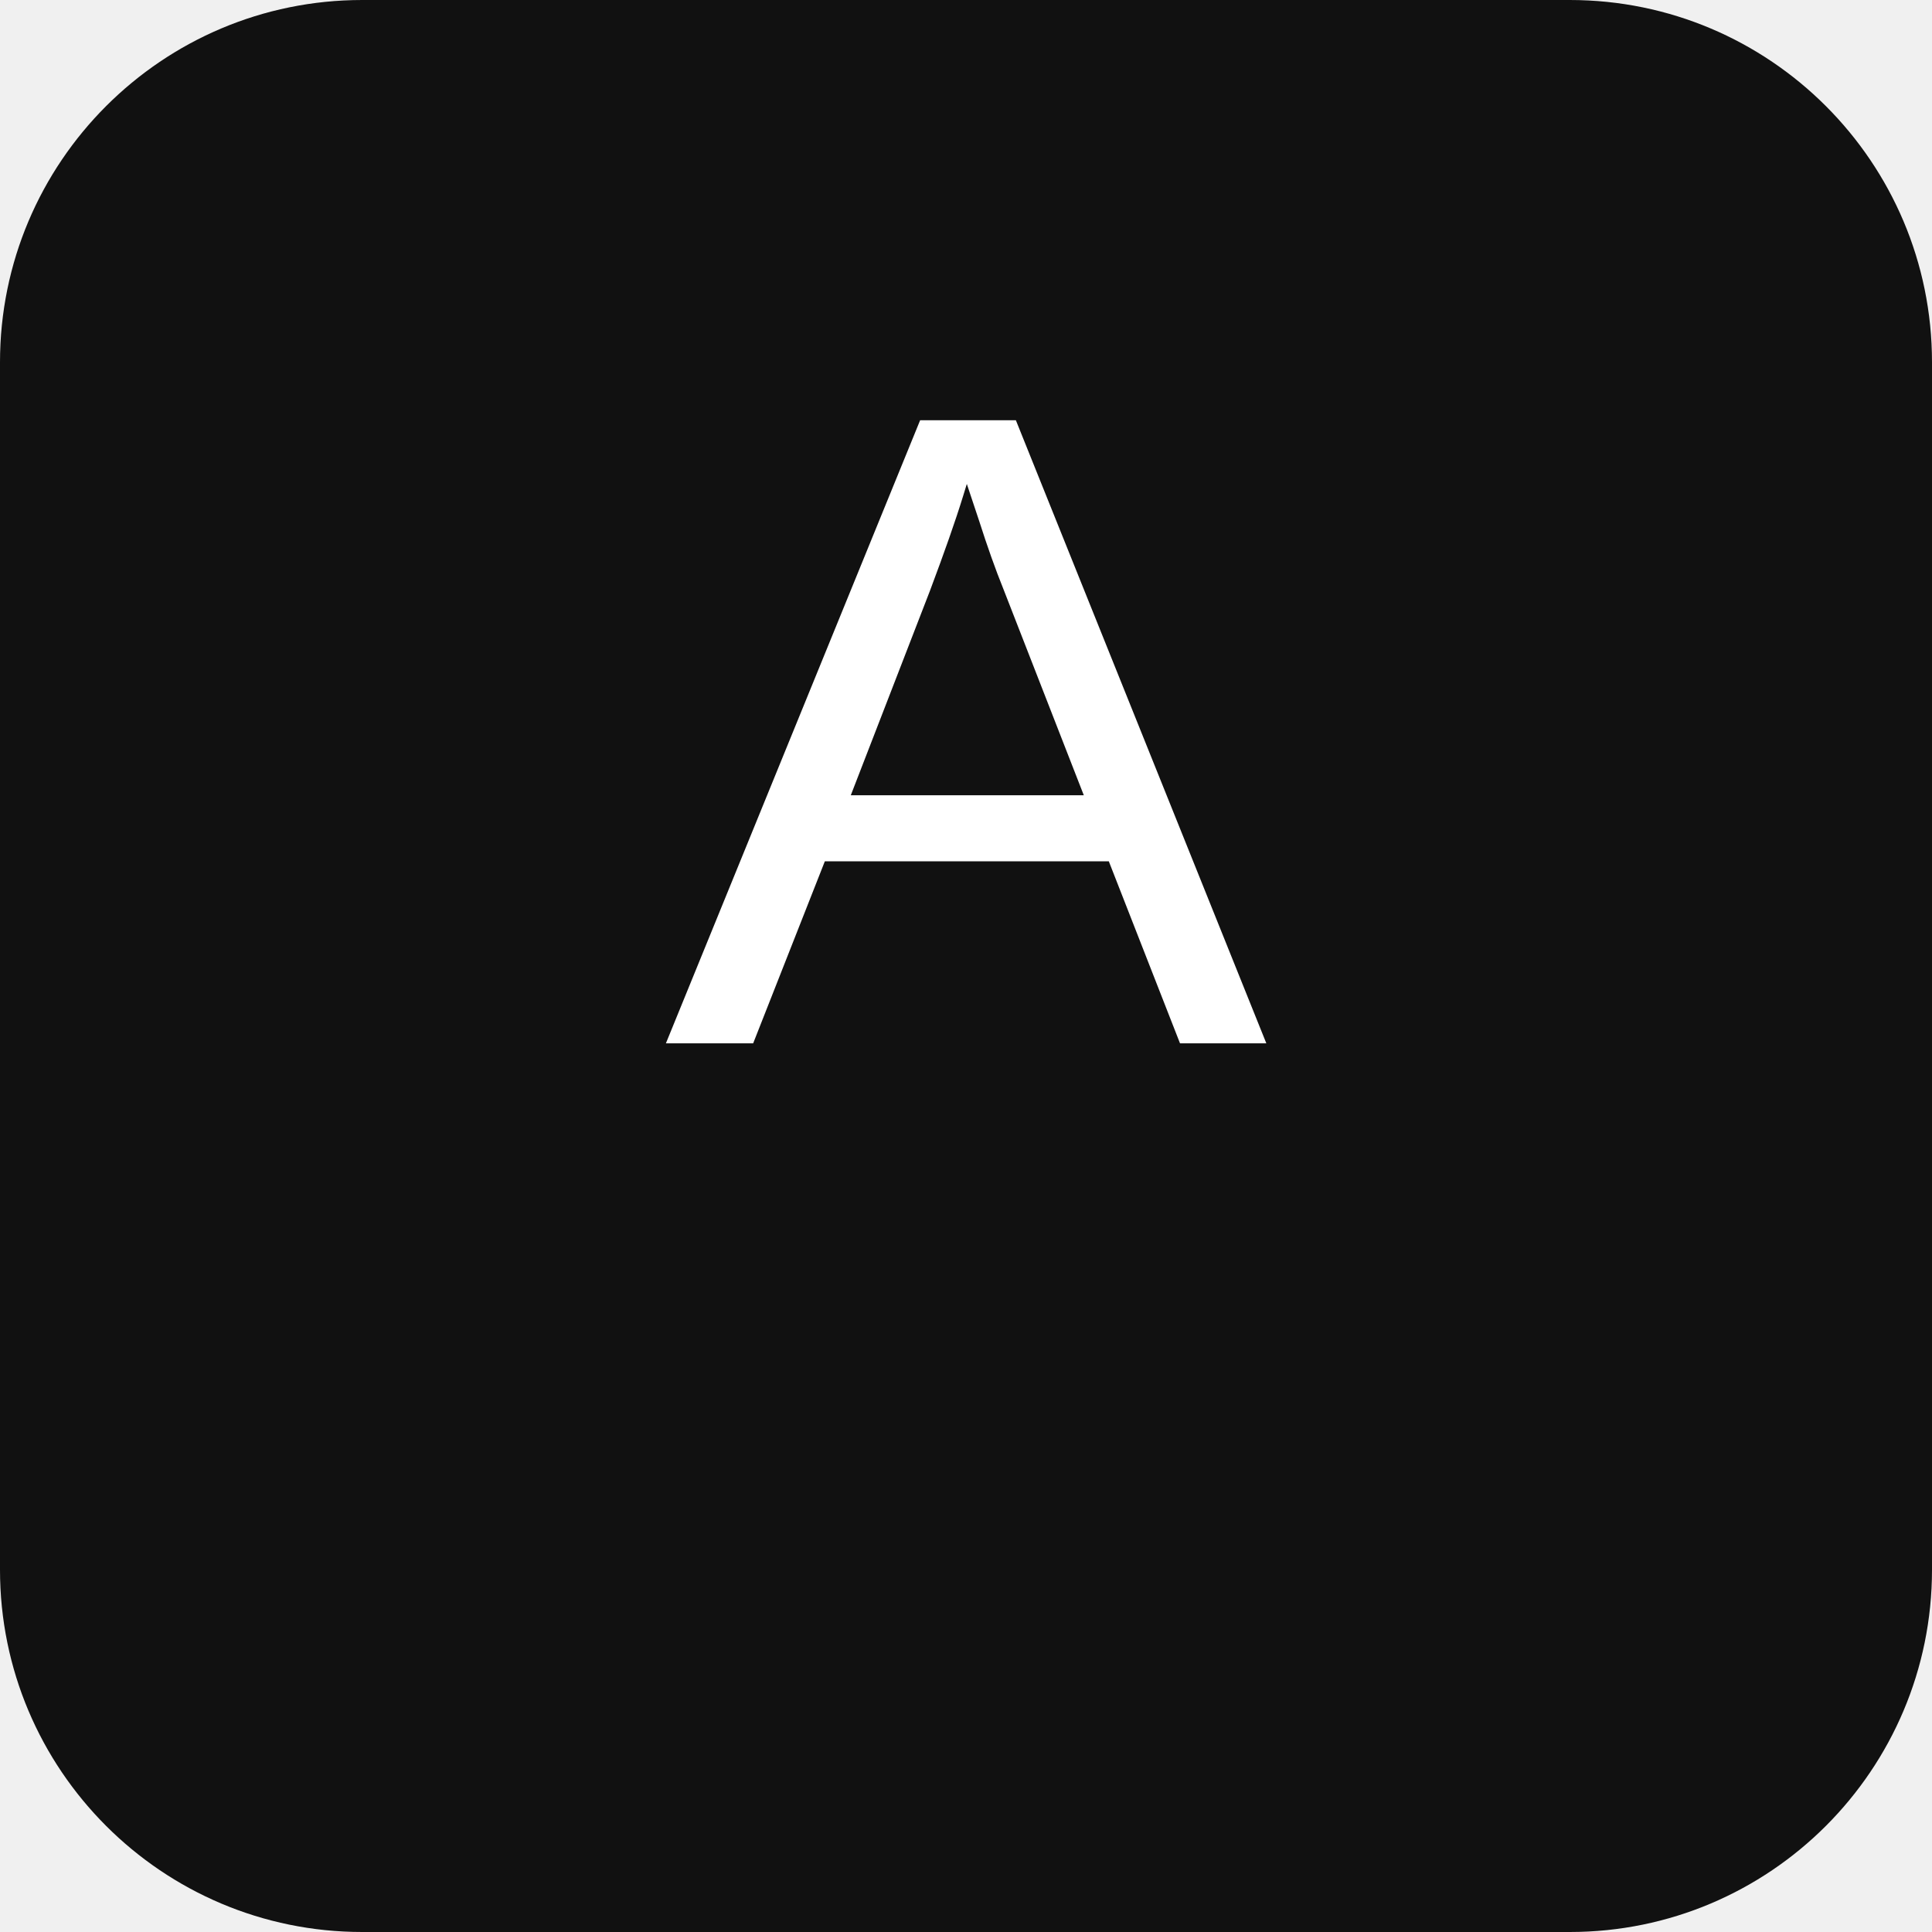
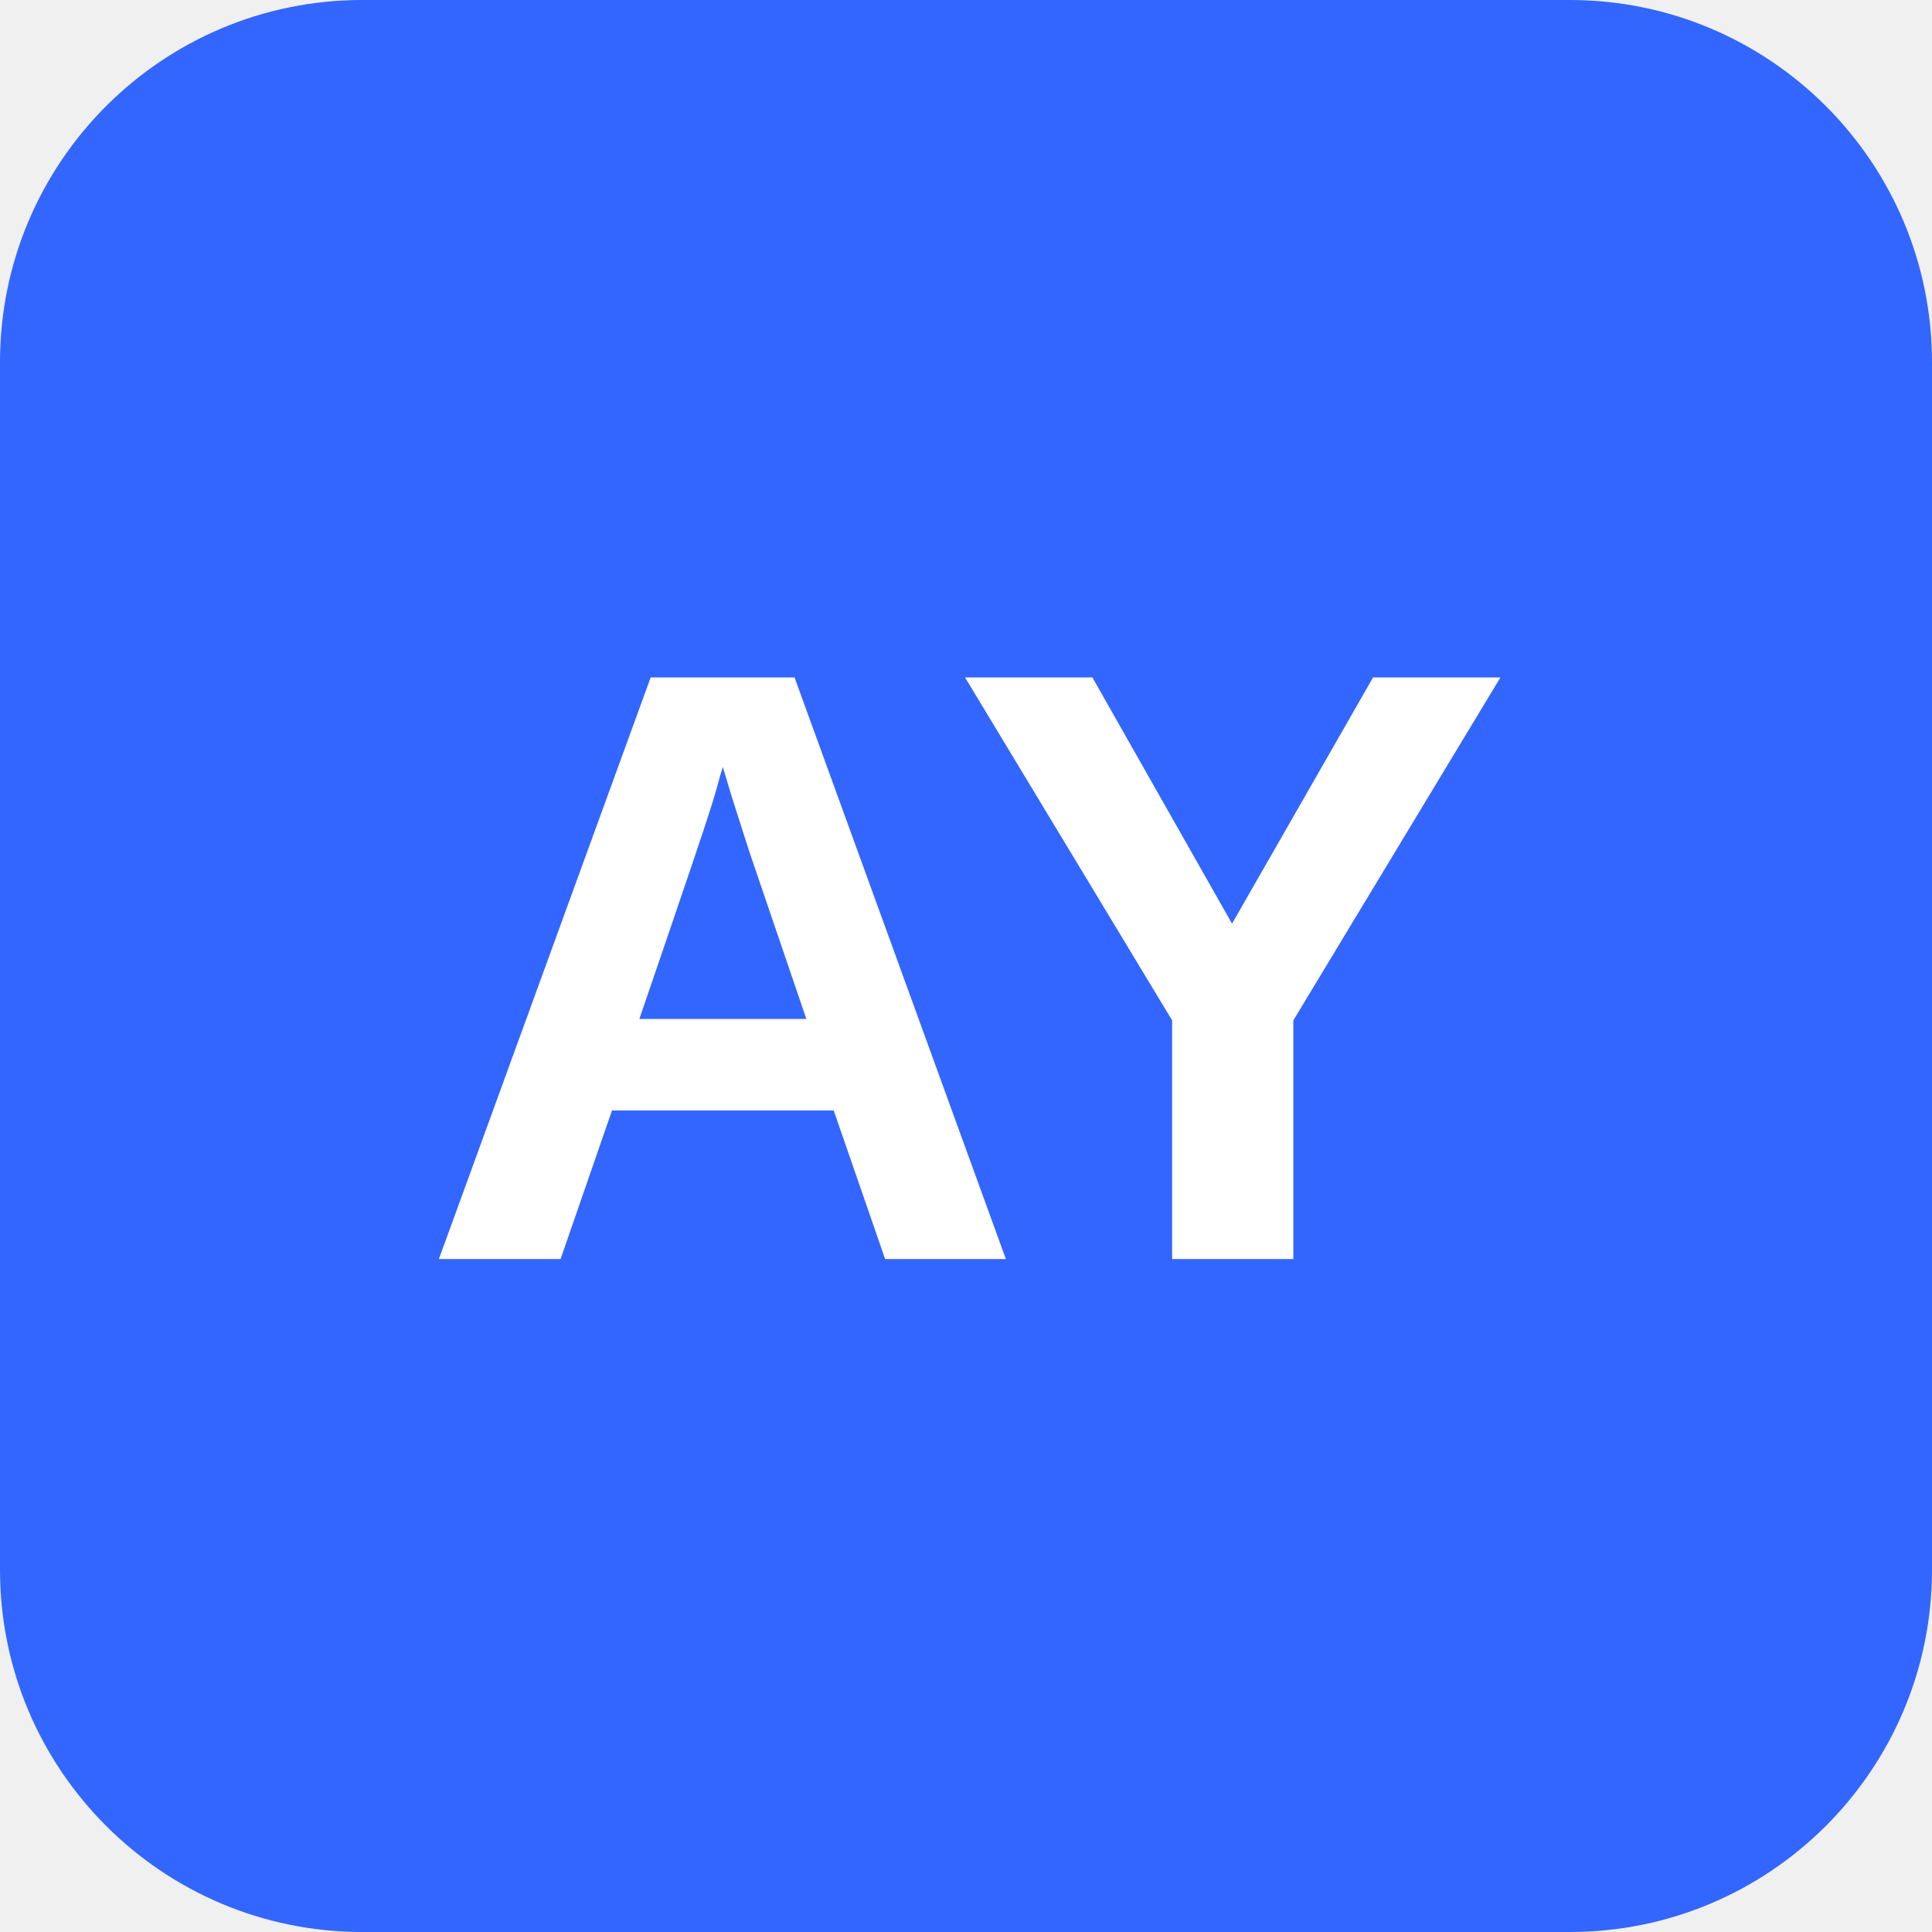
- <svg xmlns="http://www.w3.org/2000/svg" viewBox="0 0 64 64">
-   <rect width="64" height="64" rx="12" fill="#111" />
-   <text x="50%" y="54%" text-anchor="middle" font-family="Arial, Helvetica, sans-serif" font-size="30" fill="#fff">A</text>
+ <svg xmlns="http://www.w3.org/2000/svg" width="64" height="64" viewBox="0 0 64 64">
+   <rect width="64" height="64" rx="12" fill="#3366ff" />
+   <text x="50%" y="50%" font-family="Arial, Helvetica, sans-serif" font-size="28" font-weight="700" fill="#ffffff" text-anchor="middle" dominant-baseline="central">
+     AY
+   </text>
</svg>
